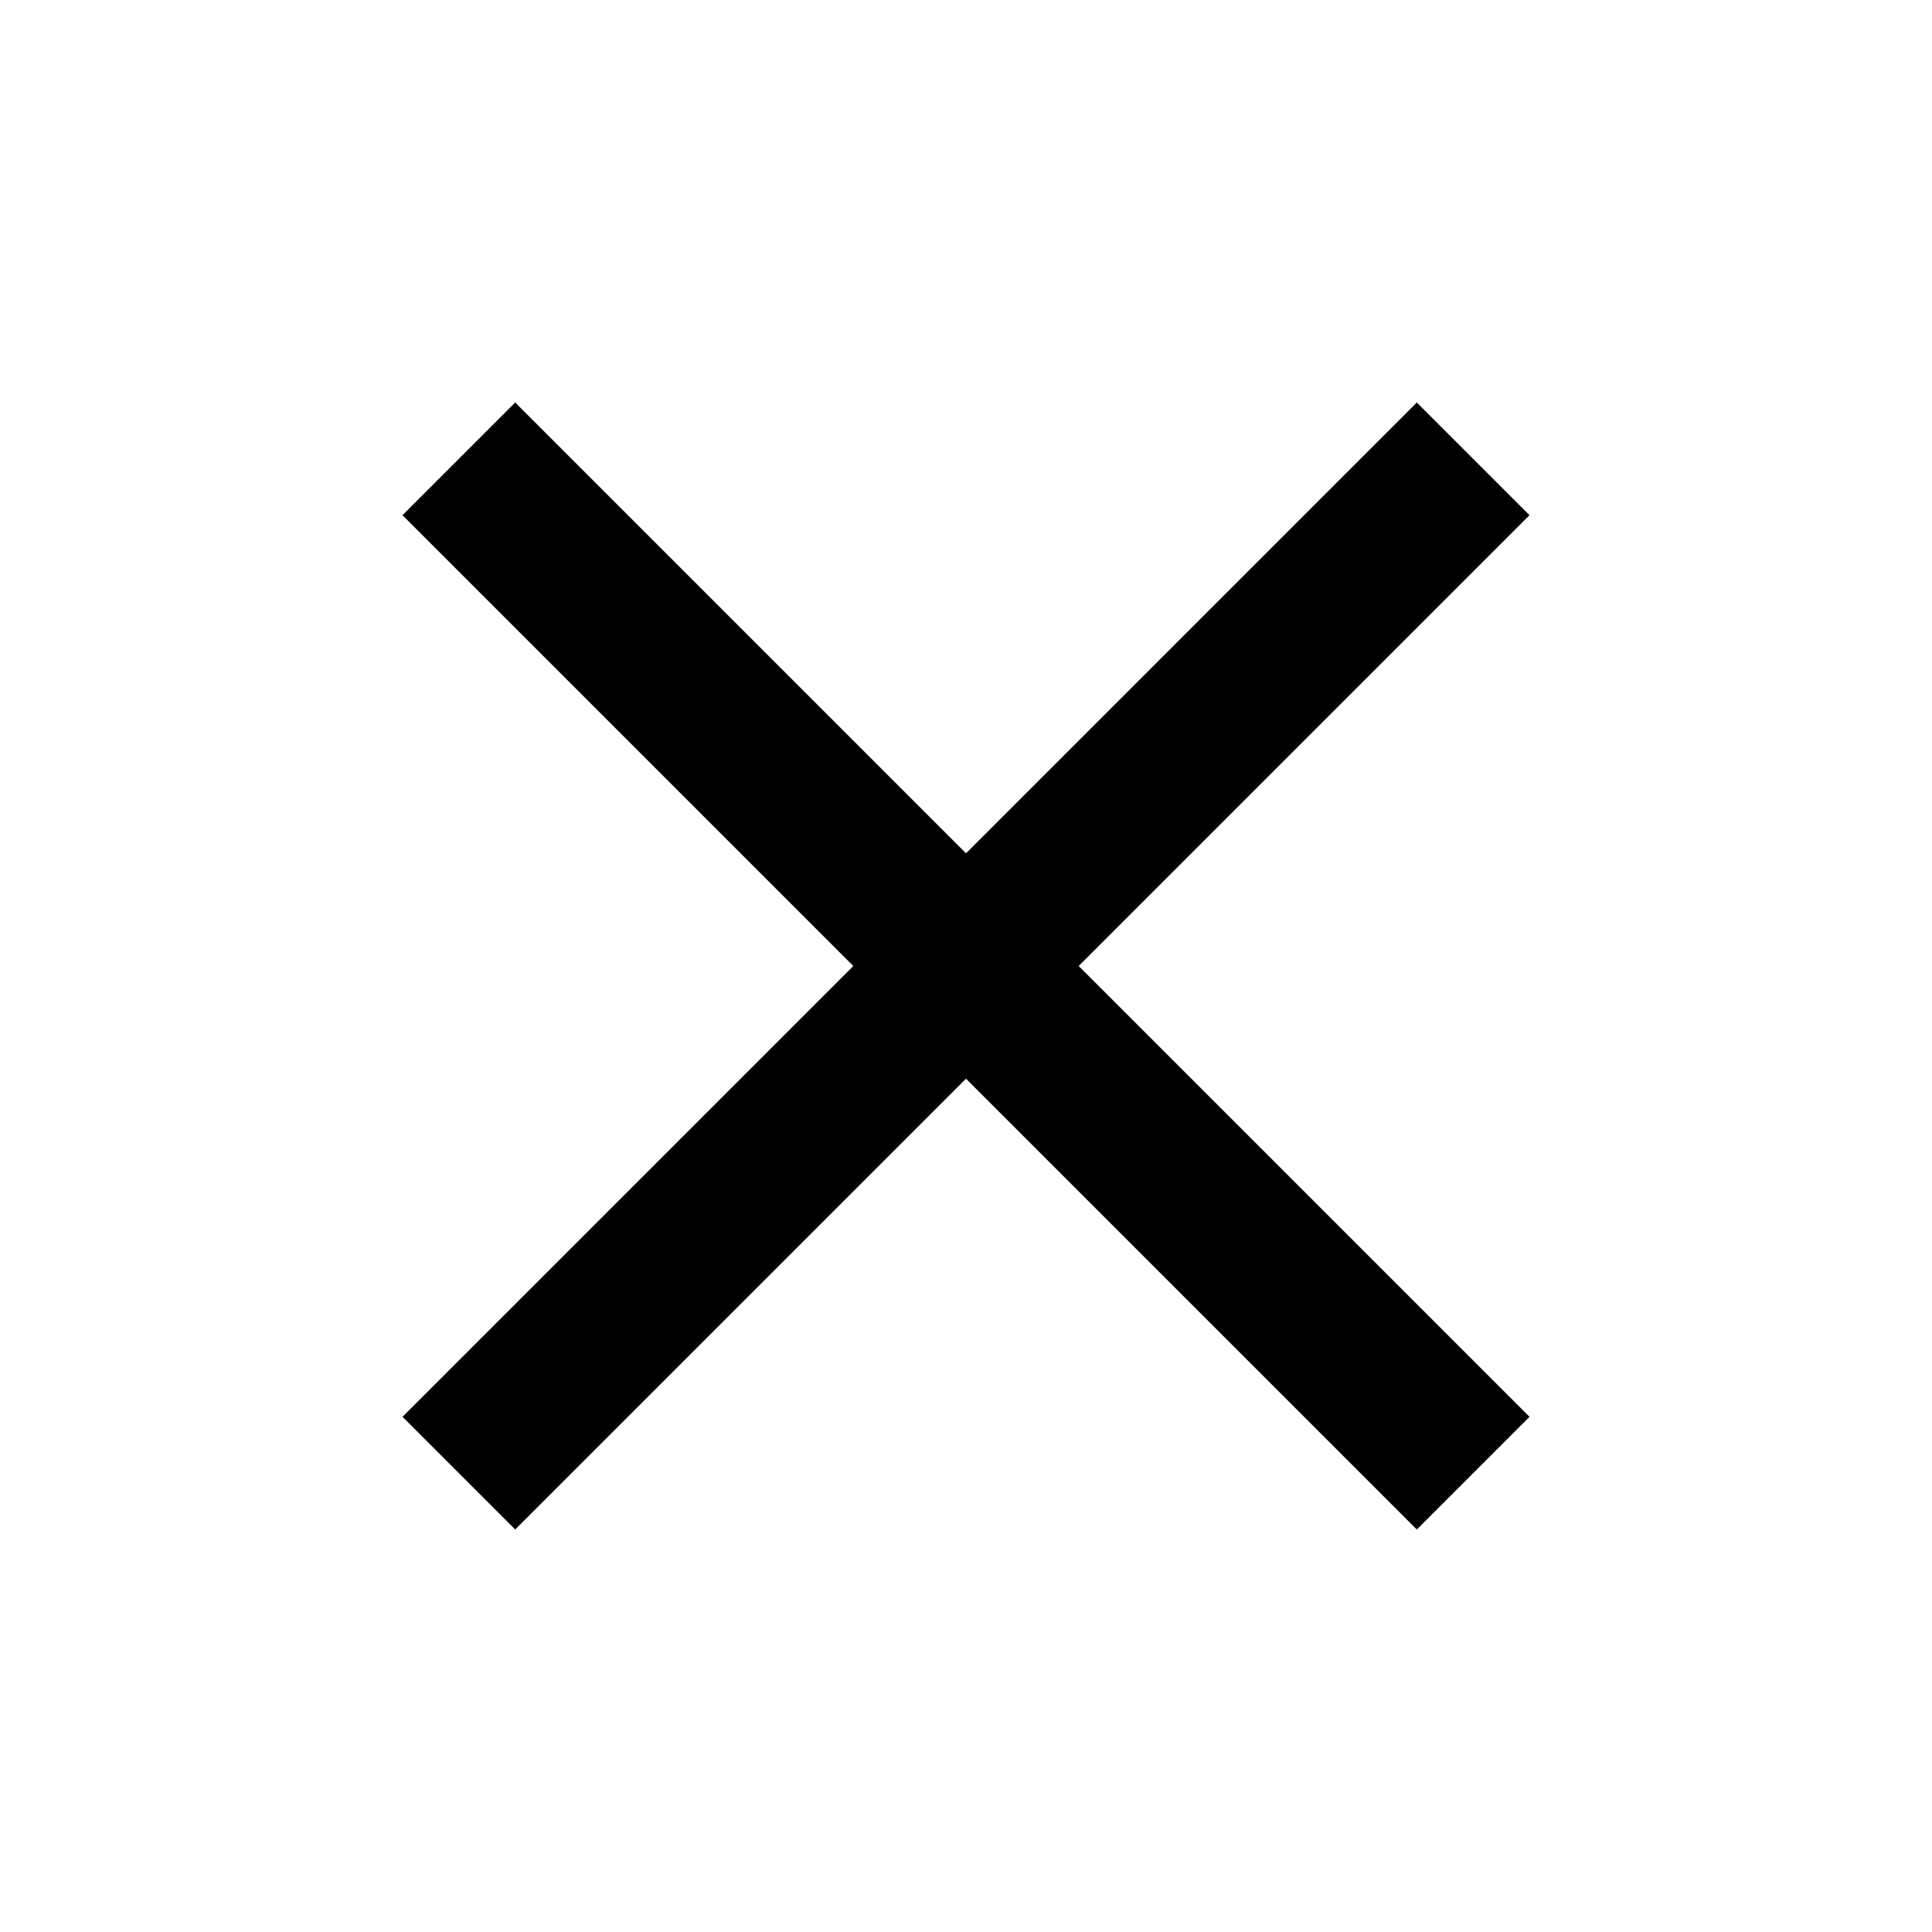
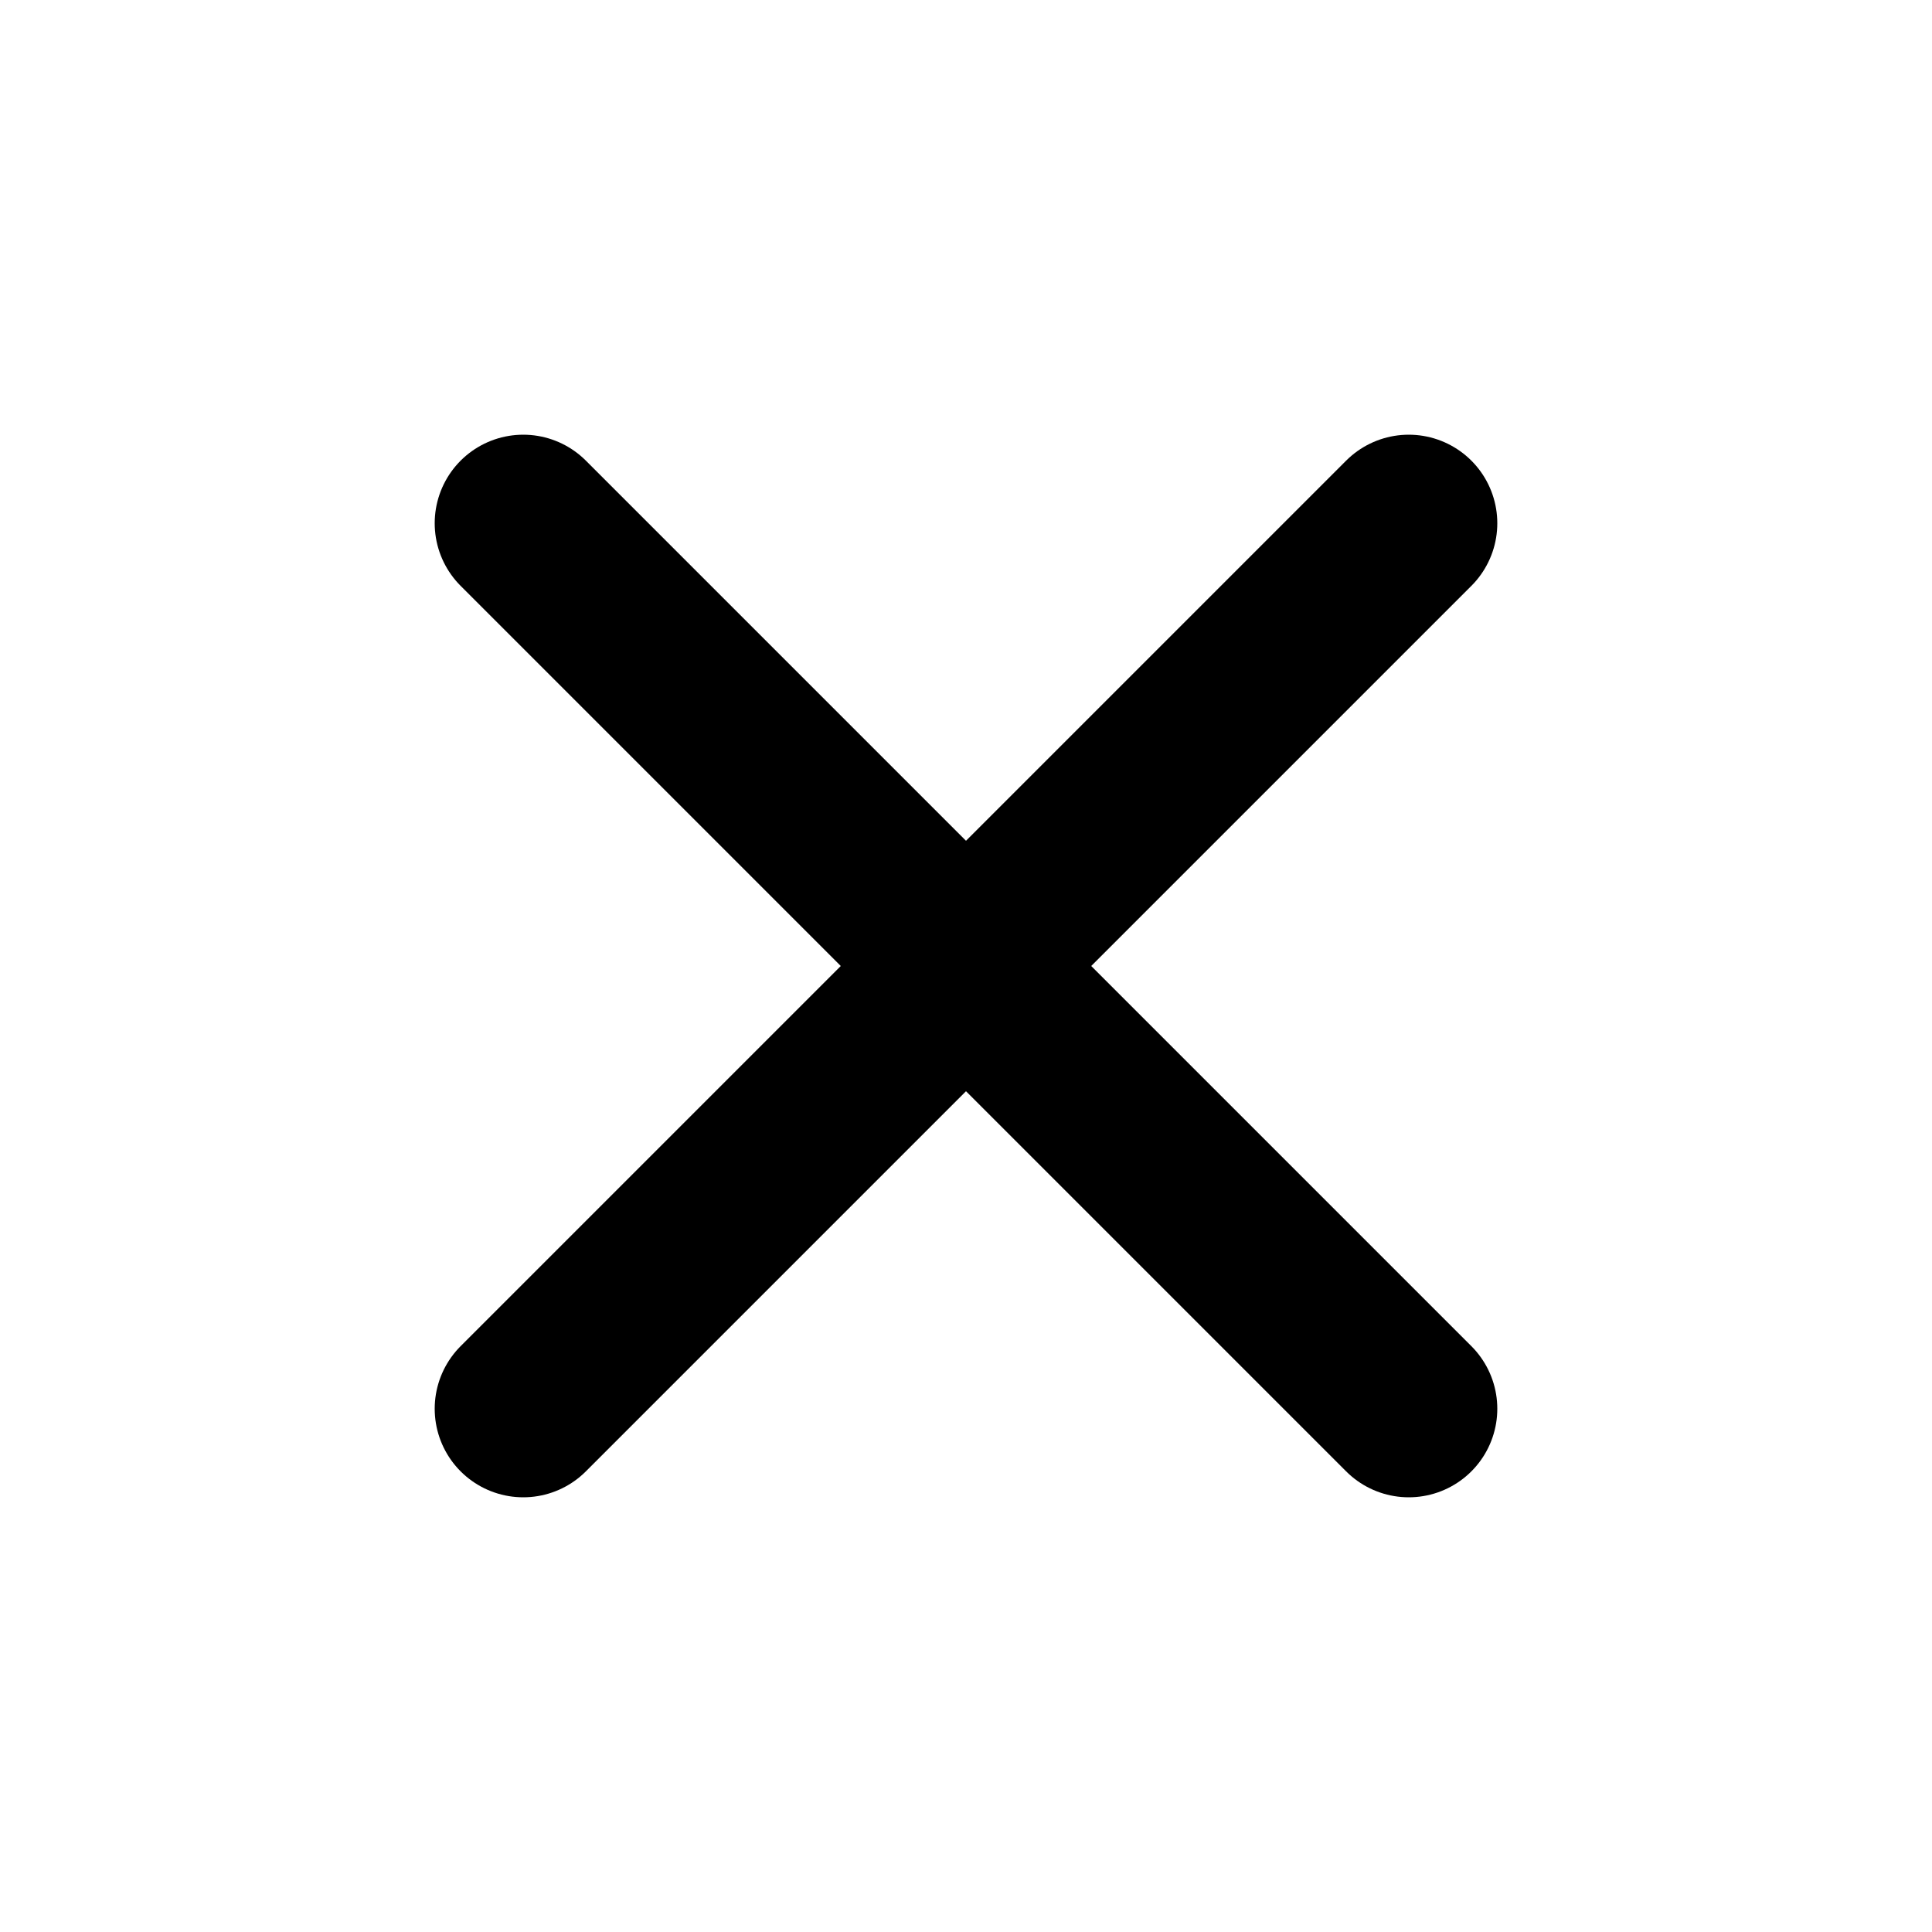
- <svg xmlns="http://www.w3.org/2000/svg" width="24" height="24" viewBox="0 0 24 24" fill="currentColor">
-   <path d="M6.4 5 12 10.6 17.6 5 19 6.4 13.4 12 19 17.6 17.6 19 12 13.4 6.4 19 5 17.6 10.6 12 5 6.4z" />
+ <svg xmlns="http://www.w3.org/2000/svg" width="24" height="24" viewBox="0 0 24 24" fill="currentColor" stroke="currentColor" stroke-width="1.6" stroke-linejoin="round" stroke-linecap="round">
+   <path d="M6.5 6.5l11 11M17.5 6.5l-11 11" fill="none" stroke-width="2.2" />
</svg>
